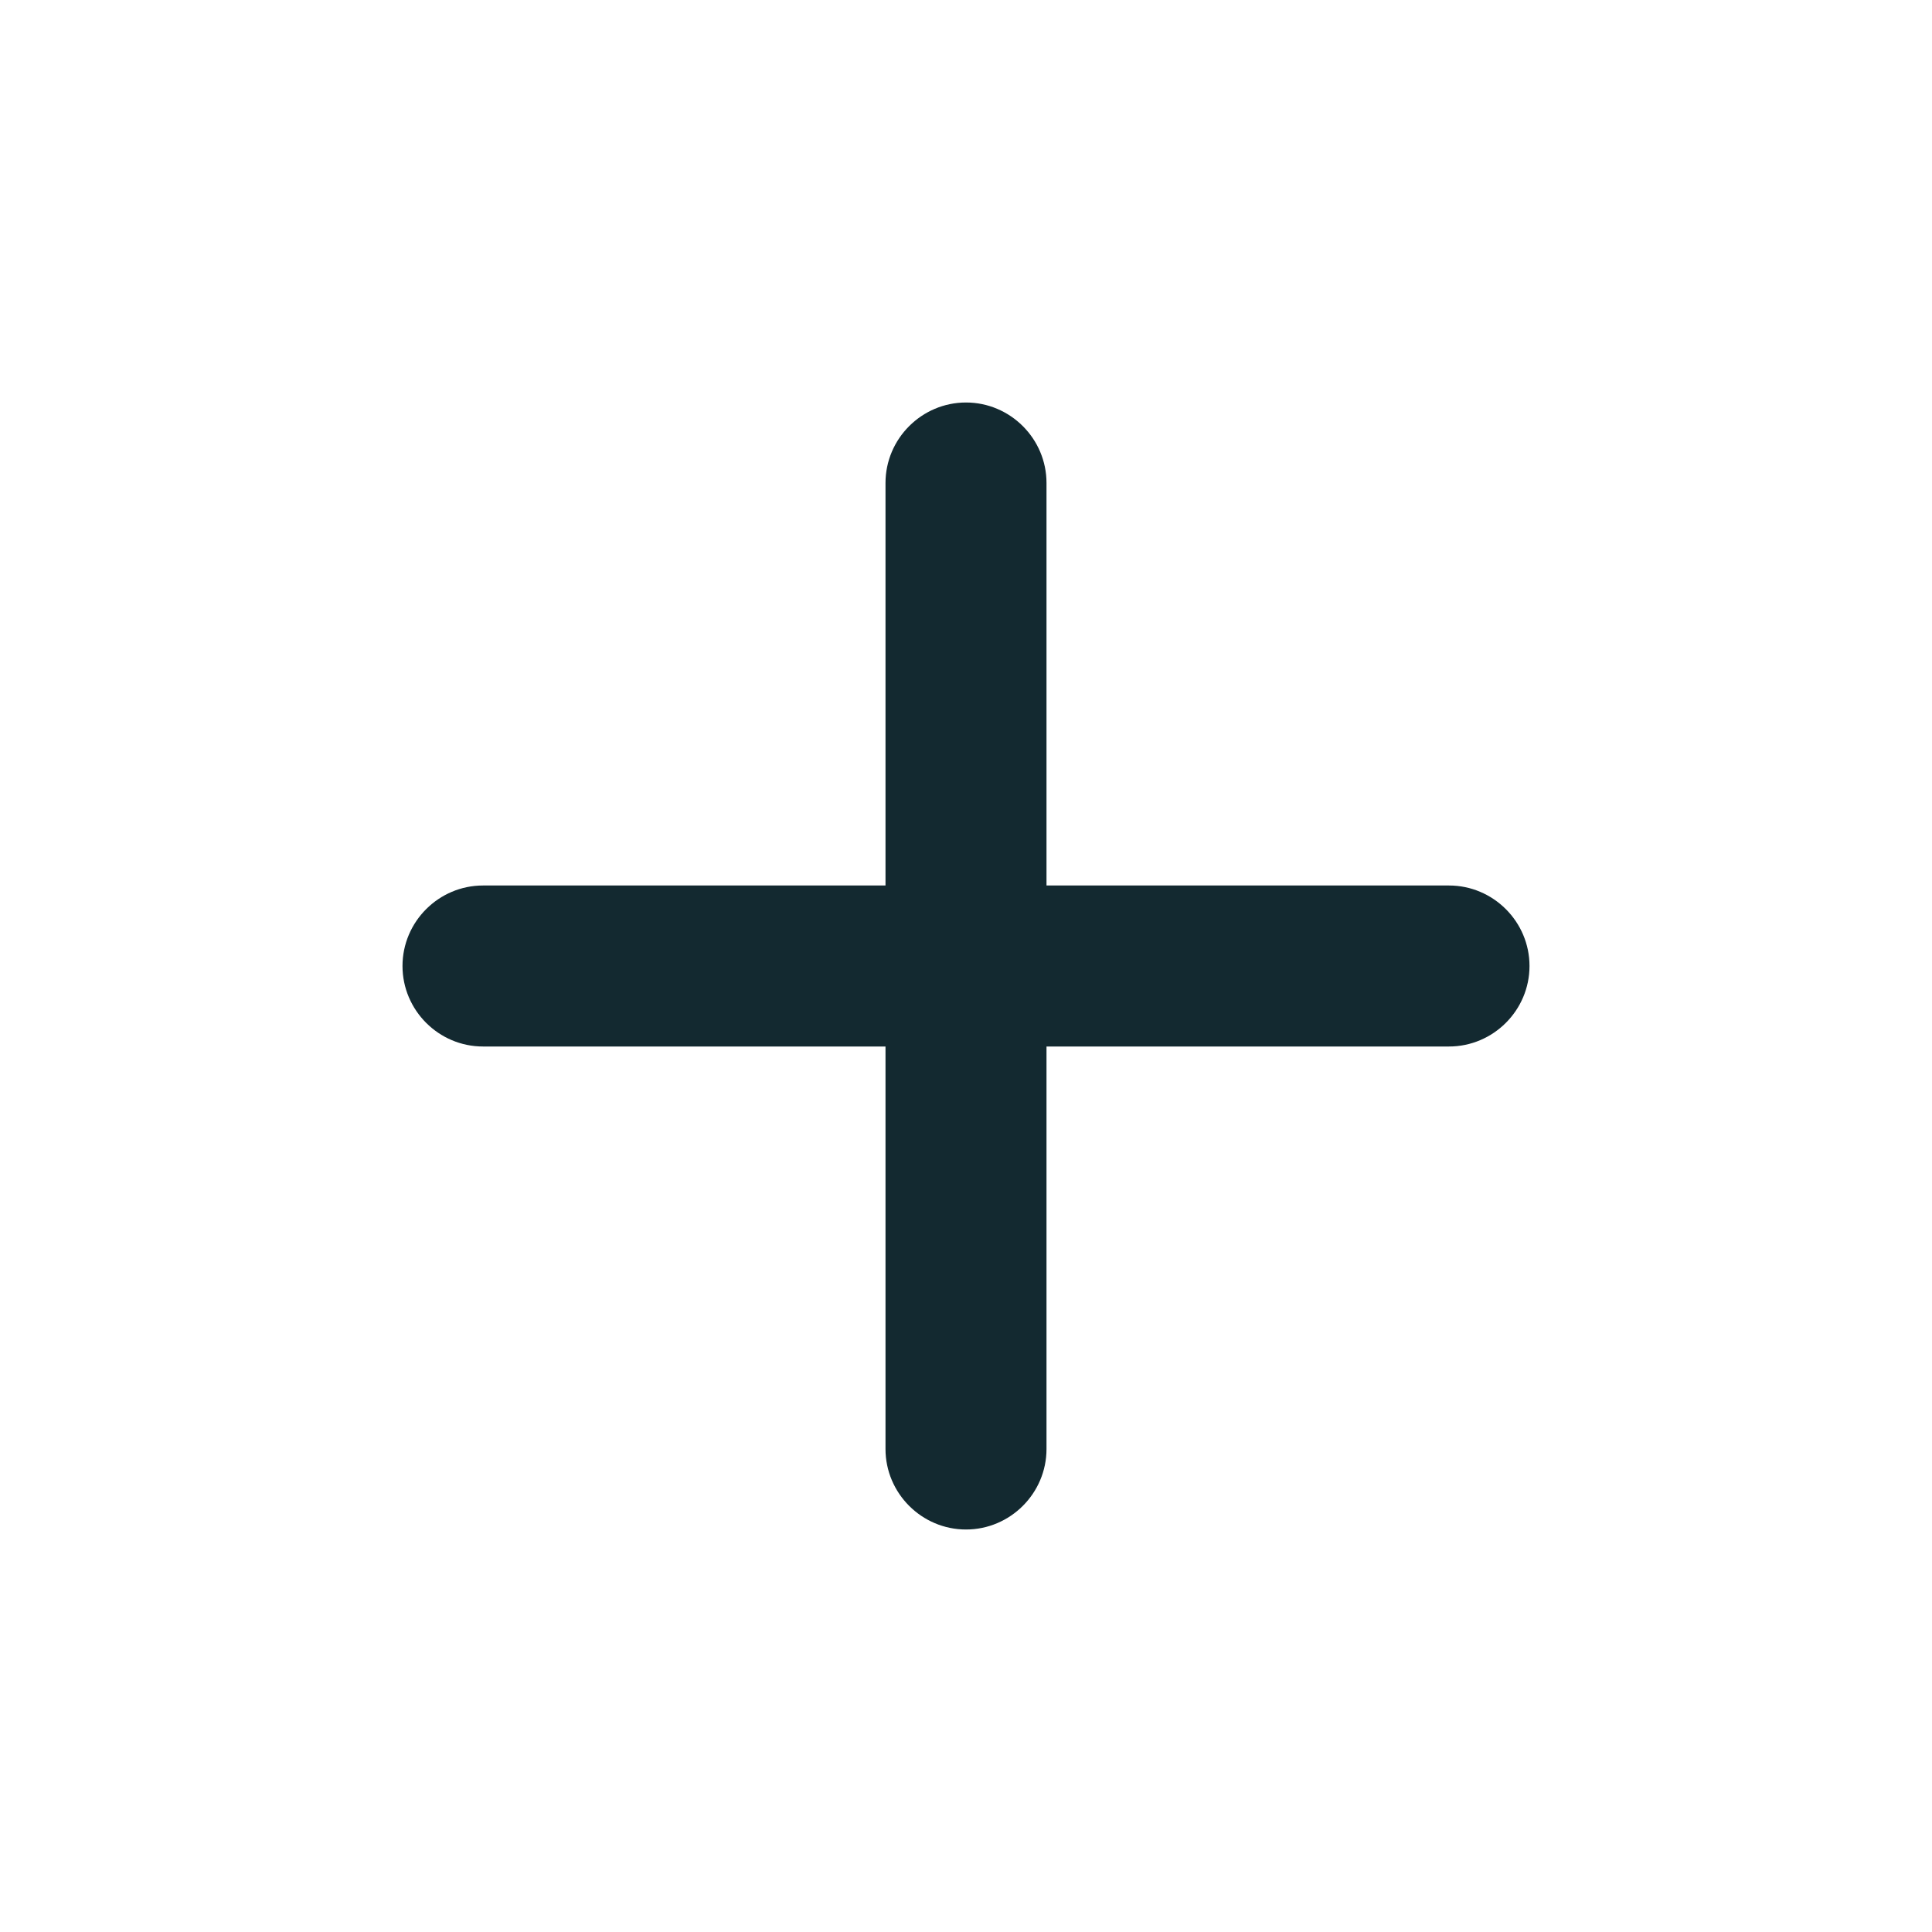
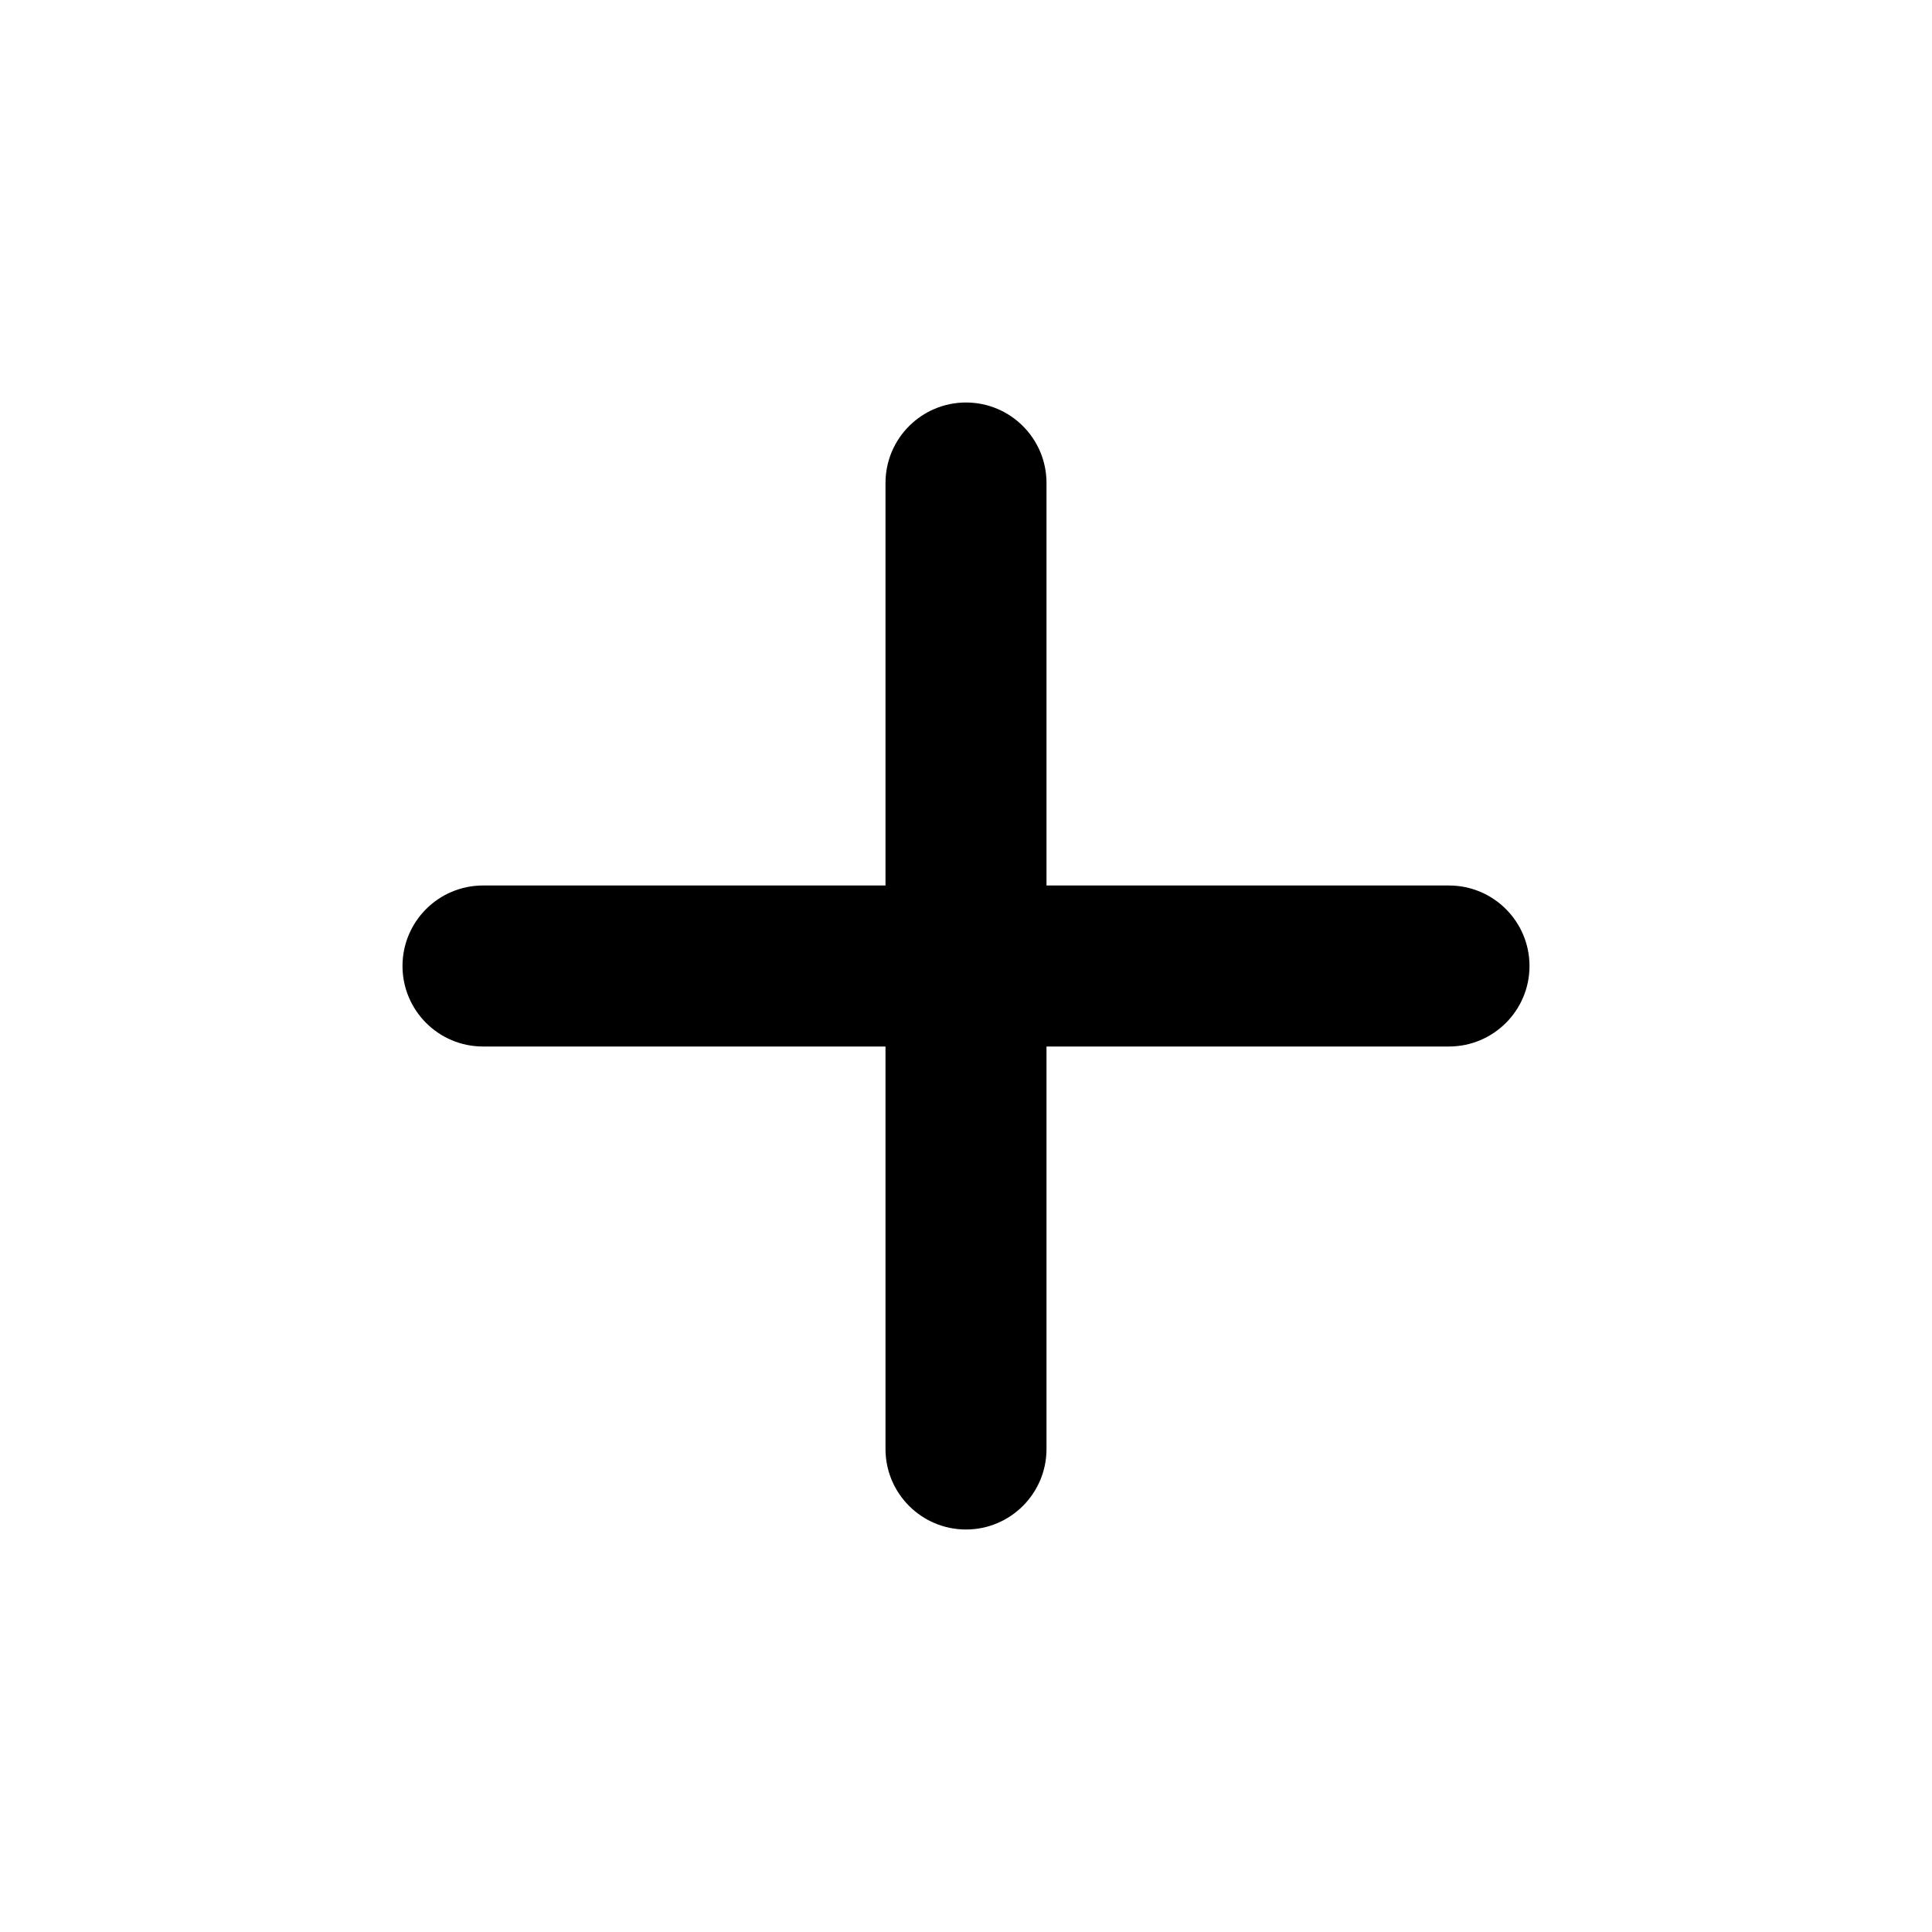
<svg xmlns="http://www.w3.org/2000/svg" width="24" height="24" viewBox="0 0 24 24" fill="none">
-   <path d="M18 13H13V18C13 18.55 12.55 19 12 19C11.45 19 11 18.55 11 18V13H6C5.45 13 5 12.55 5 12C5 11.45 5.45 11 6 11H11V6C11 5.45 11.45 5 12 5C12.55 5 13 5.45 13 6V11H18C18.55 11 19 11.45 19 12C19 12.55 18.55 13 18 13Z" fill="#132930" />
+   <path d="M12 5C12.552 5 13 5.448 13 6V11H18C18.552 11 19 11.448 19 12C19 12.552 18.552 13 18 13H13V18C13 18.552 12.552 19 12 19C11.448 19 11 18.552 11 18V13H6C5.448 13 5 12.552 5 12C5 11.448 5.448 11 6 11H11V6C11 5.448 11.448 5 12 5Z" fill="black" />
</svg>
